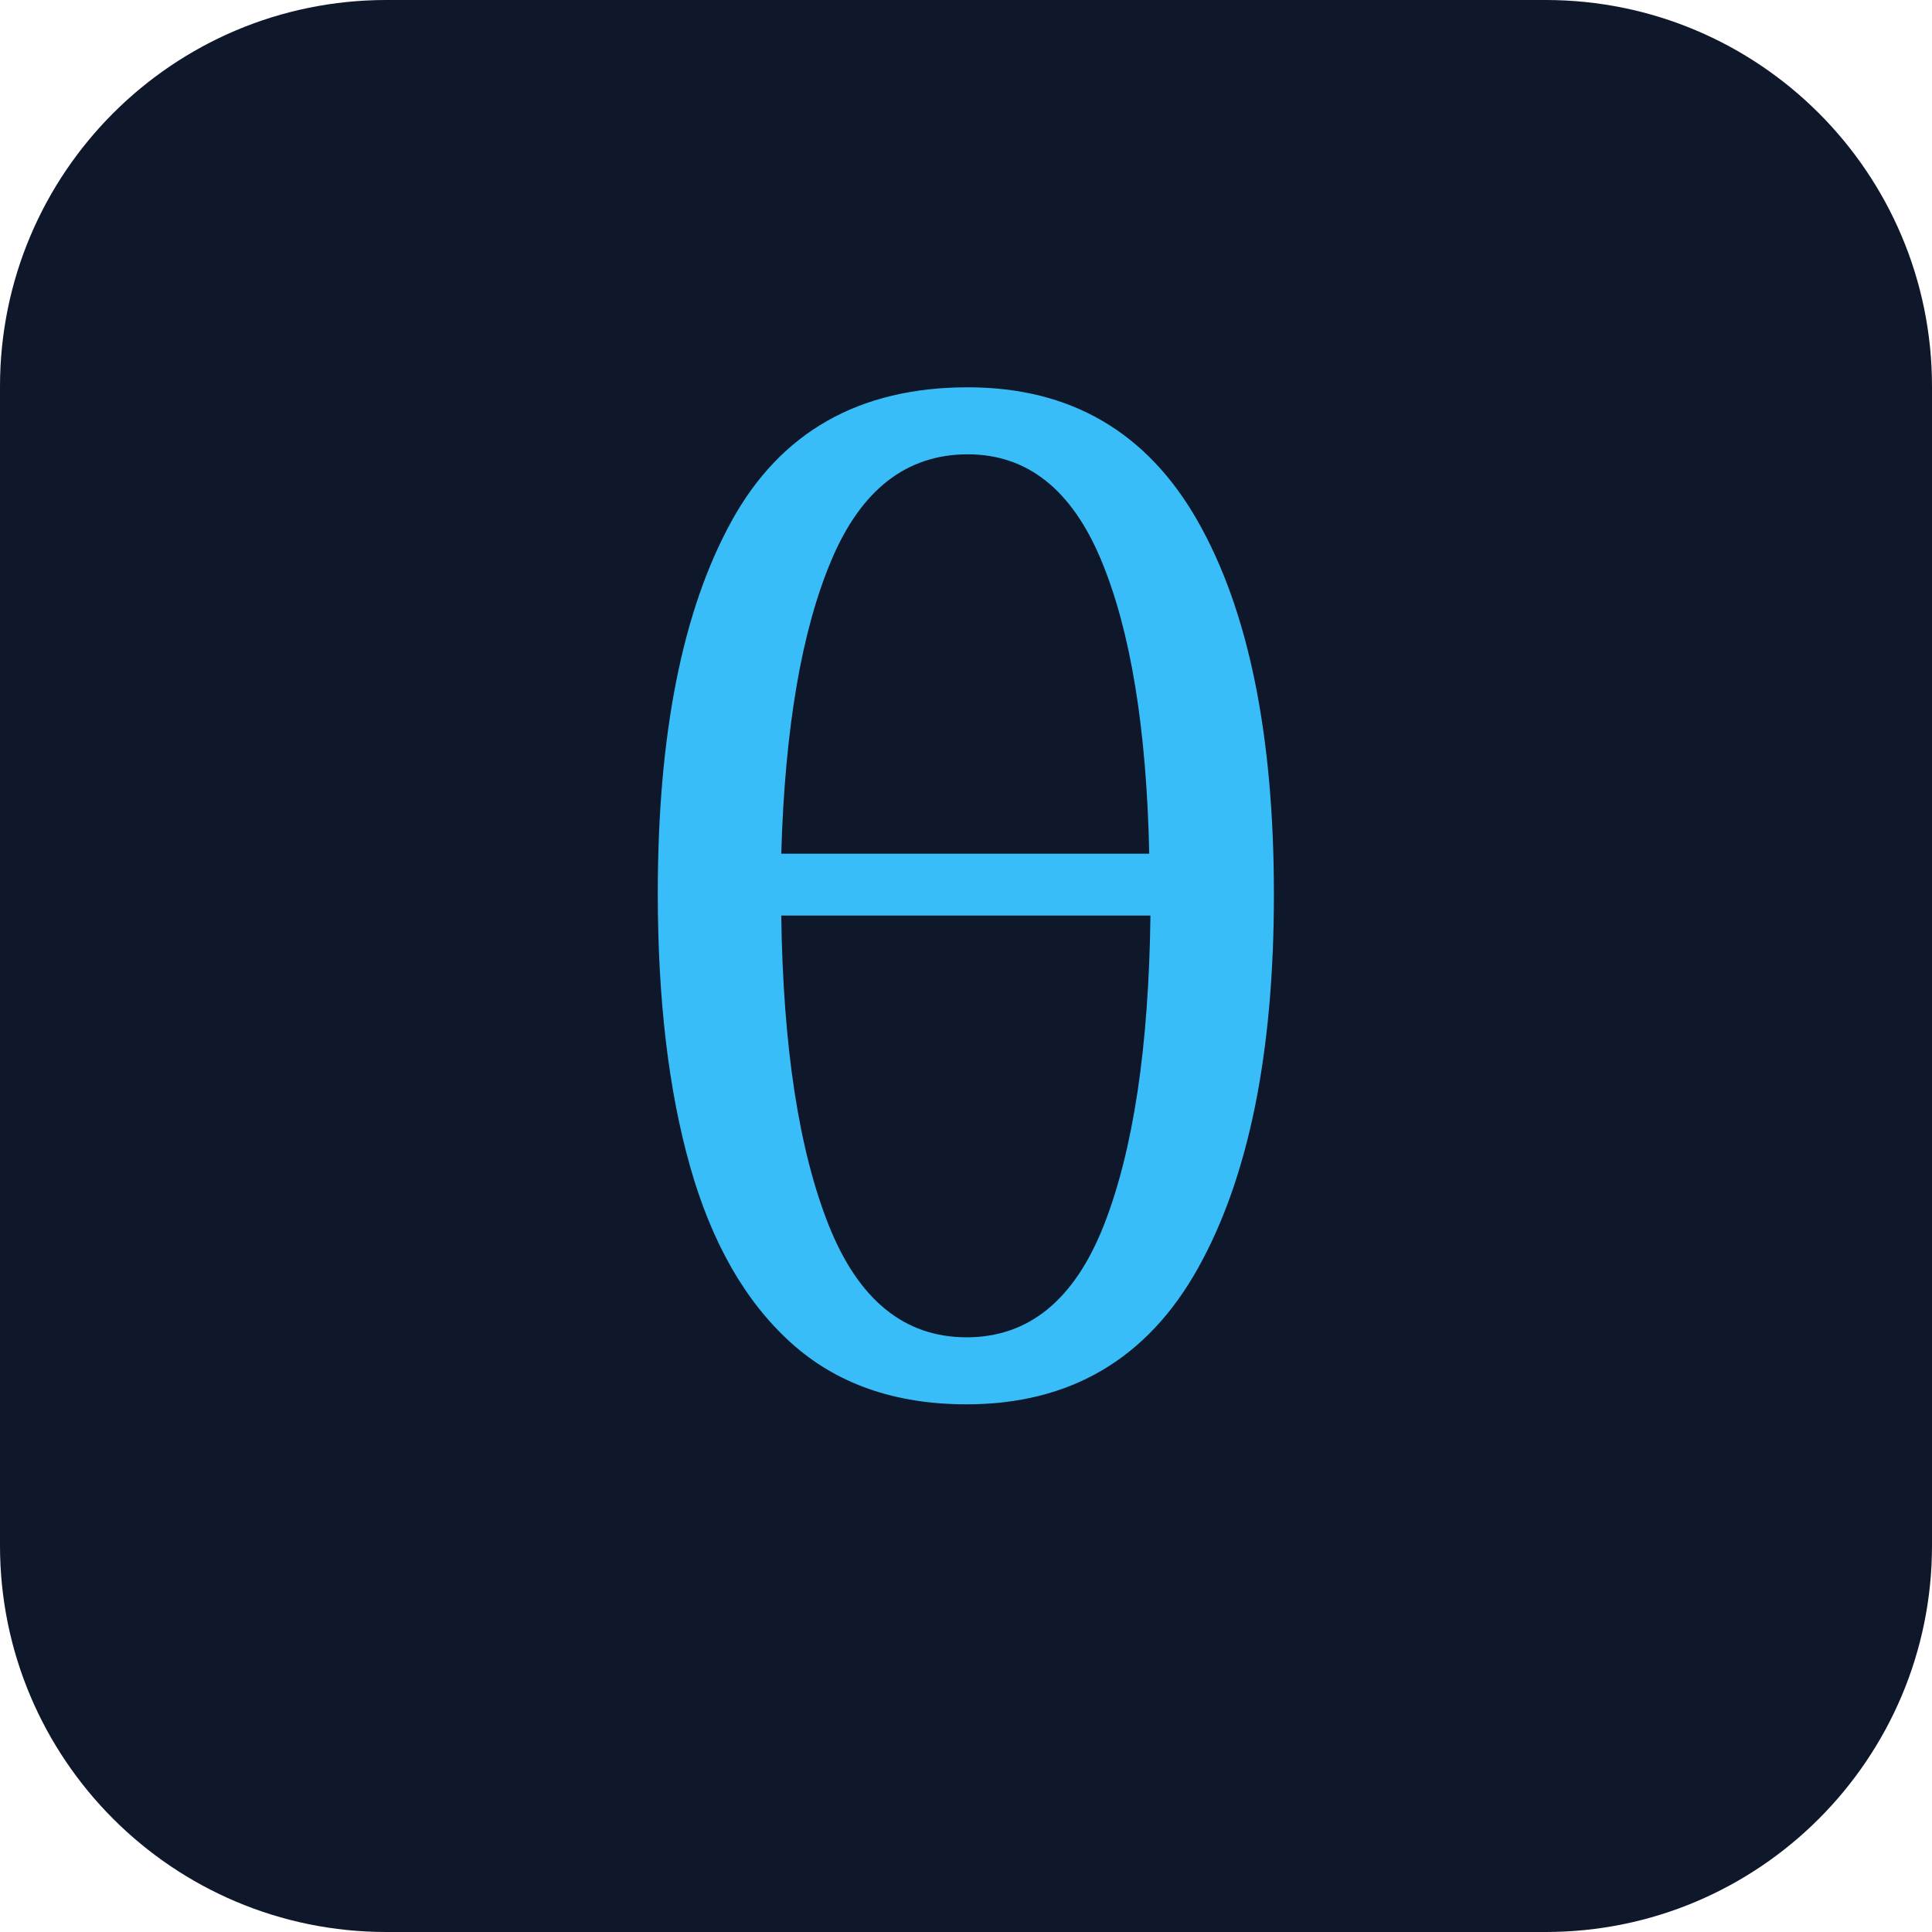
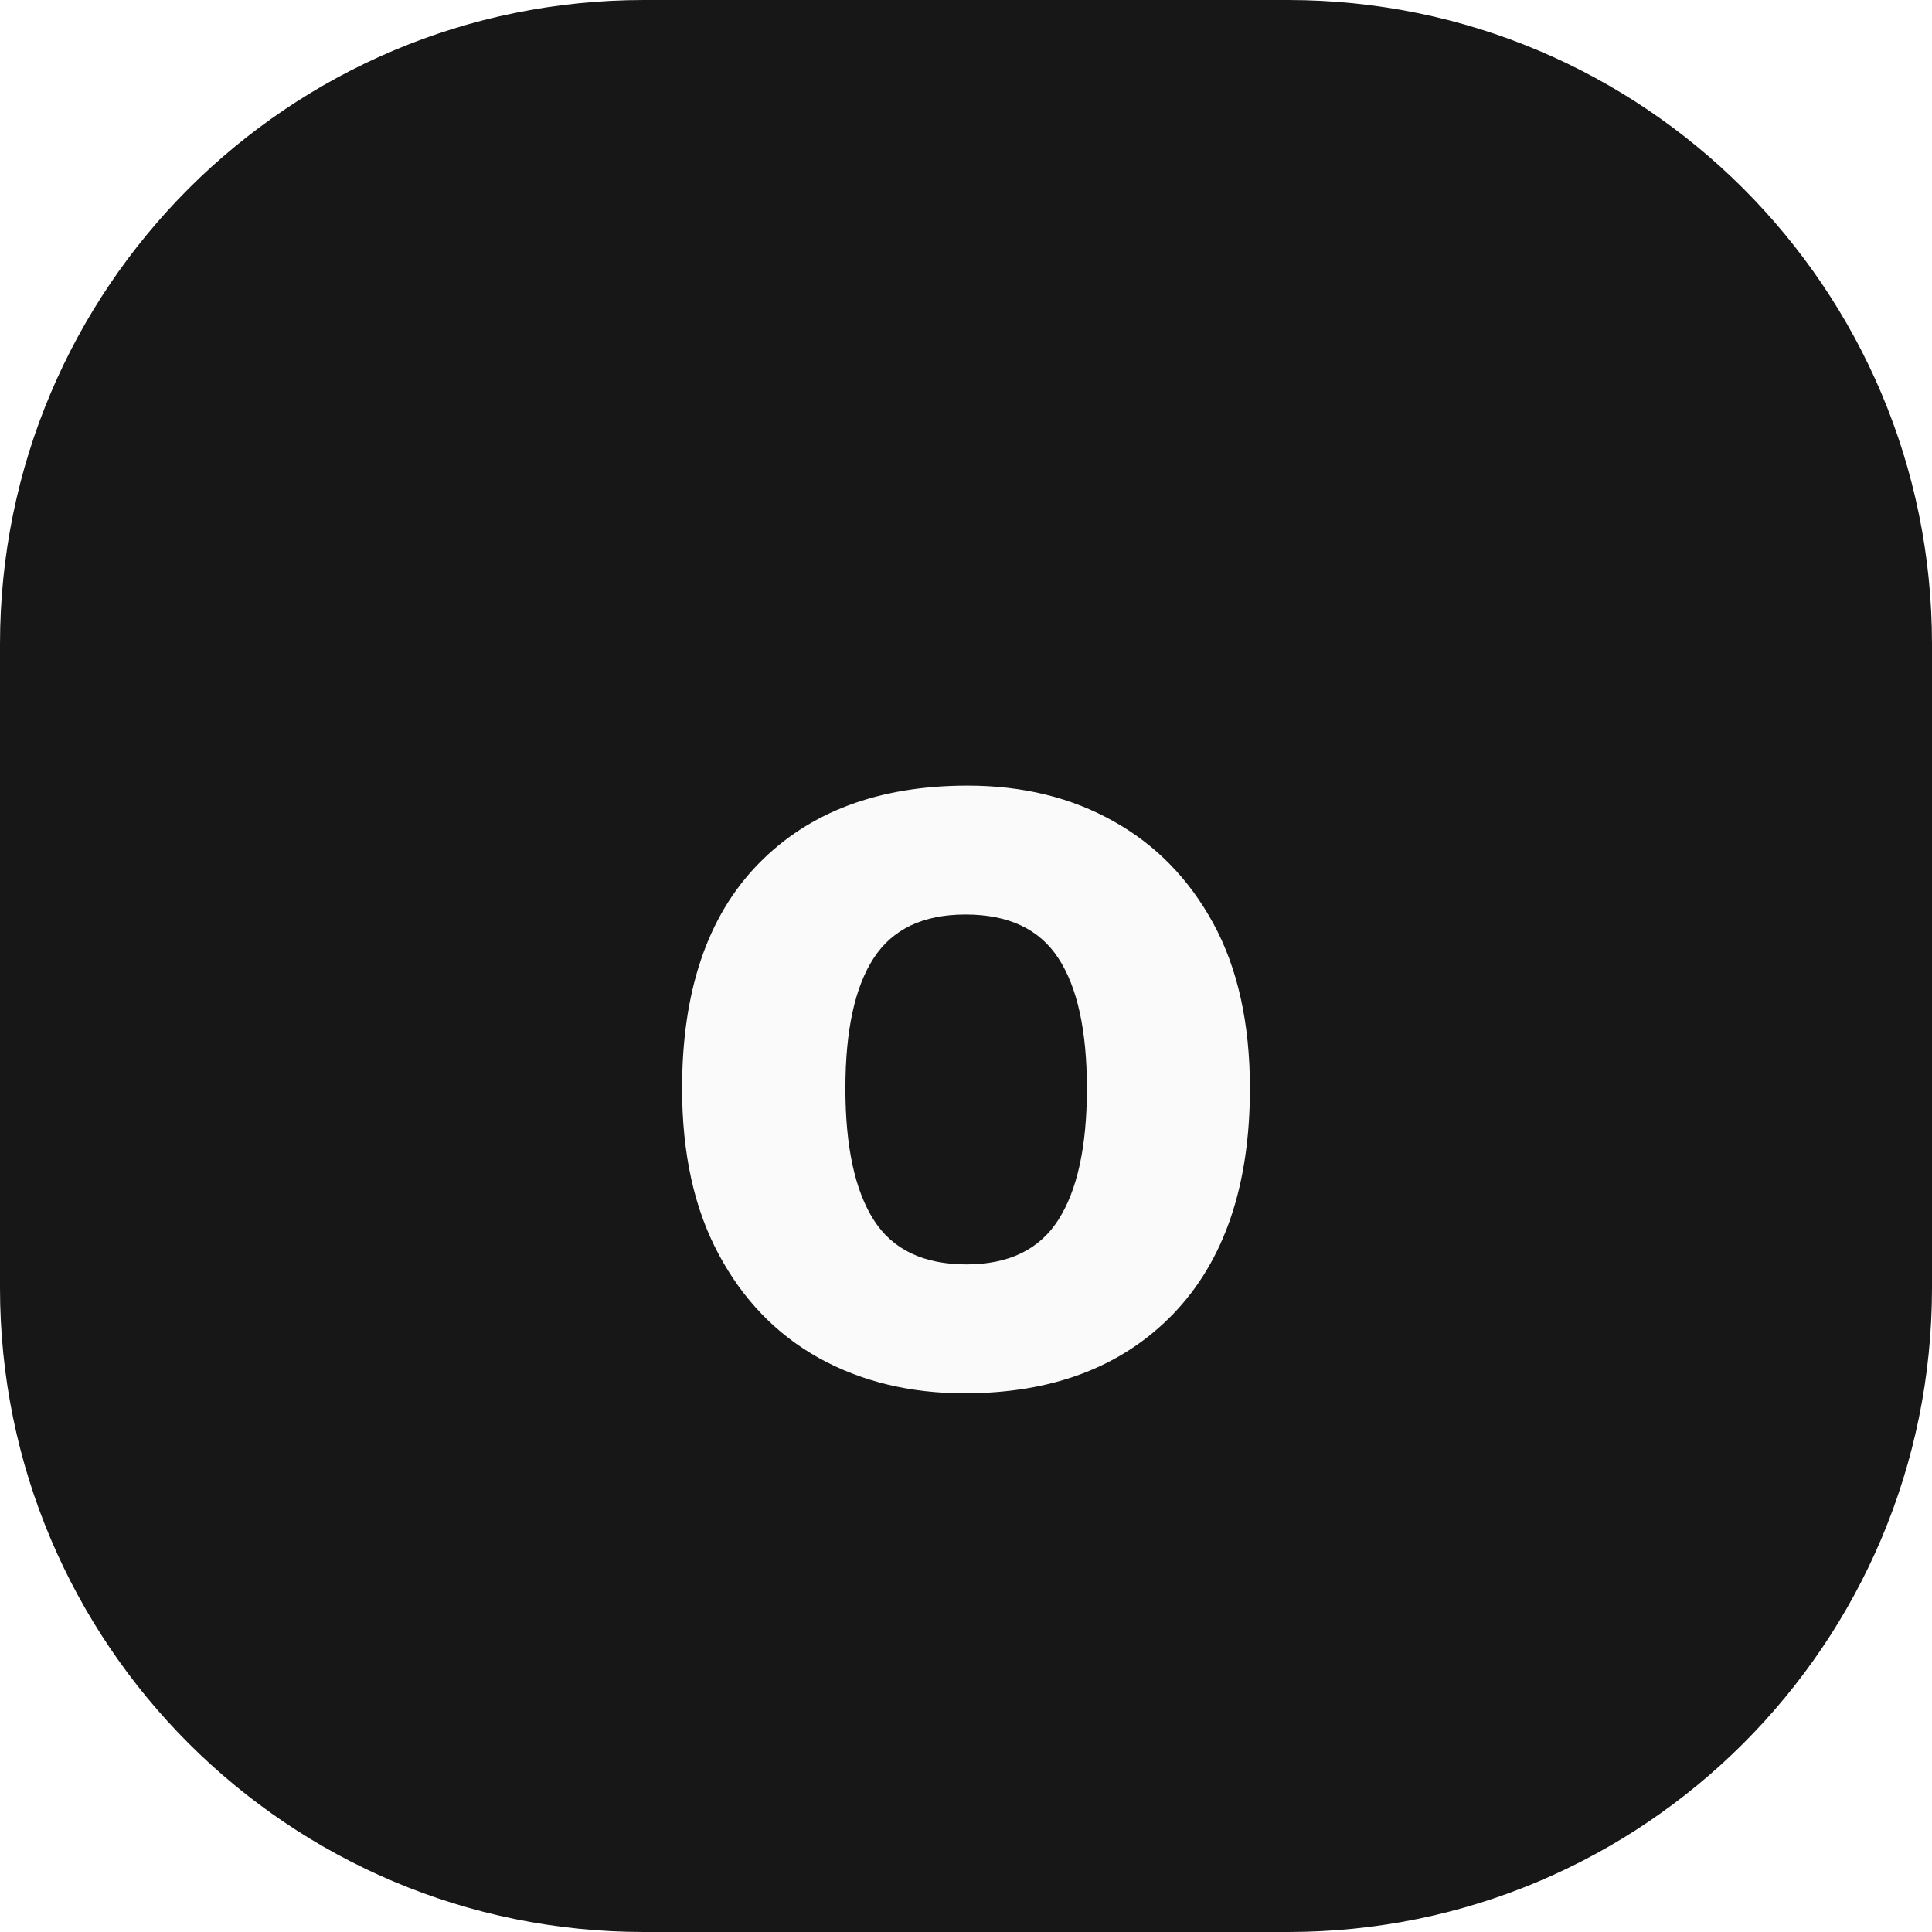
<svg xmlns="http://www.w3.org/2000/svg" viewBox="0 0 100 100">
-   <rect width="100" height="100" rx="20" fill="#0f172a" />
-   <text x="50" y="72" font-family="Georgia, serif" font-size="68" fill="#38bdf8" text-anchor="middle">θ</text>
+   <rect width="100" height="100" rx="33.333" fill="#171717" />
+   <text x="50" y="50" dominant-baseline="central" font-family="system-ui, sans-serif" font-size="55.556" font-weight="600" fill="#fafafa" text-anchor="middle">o</text>
</svg>
